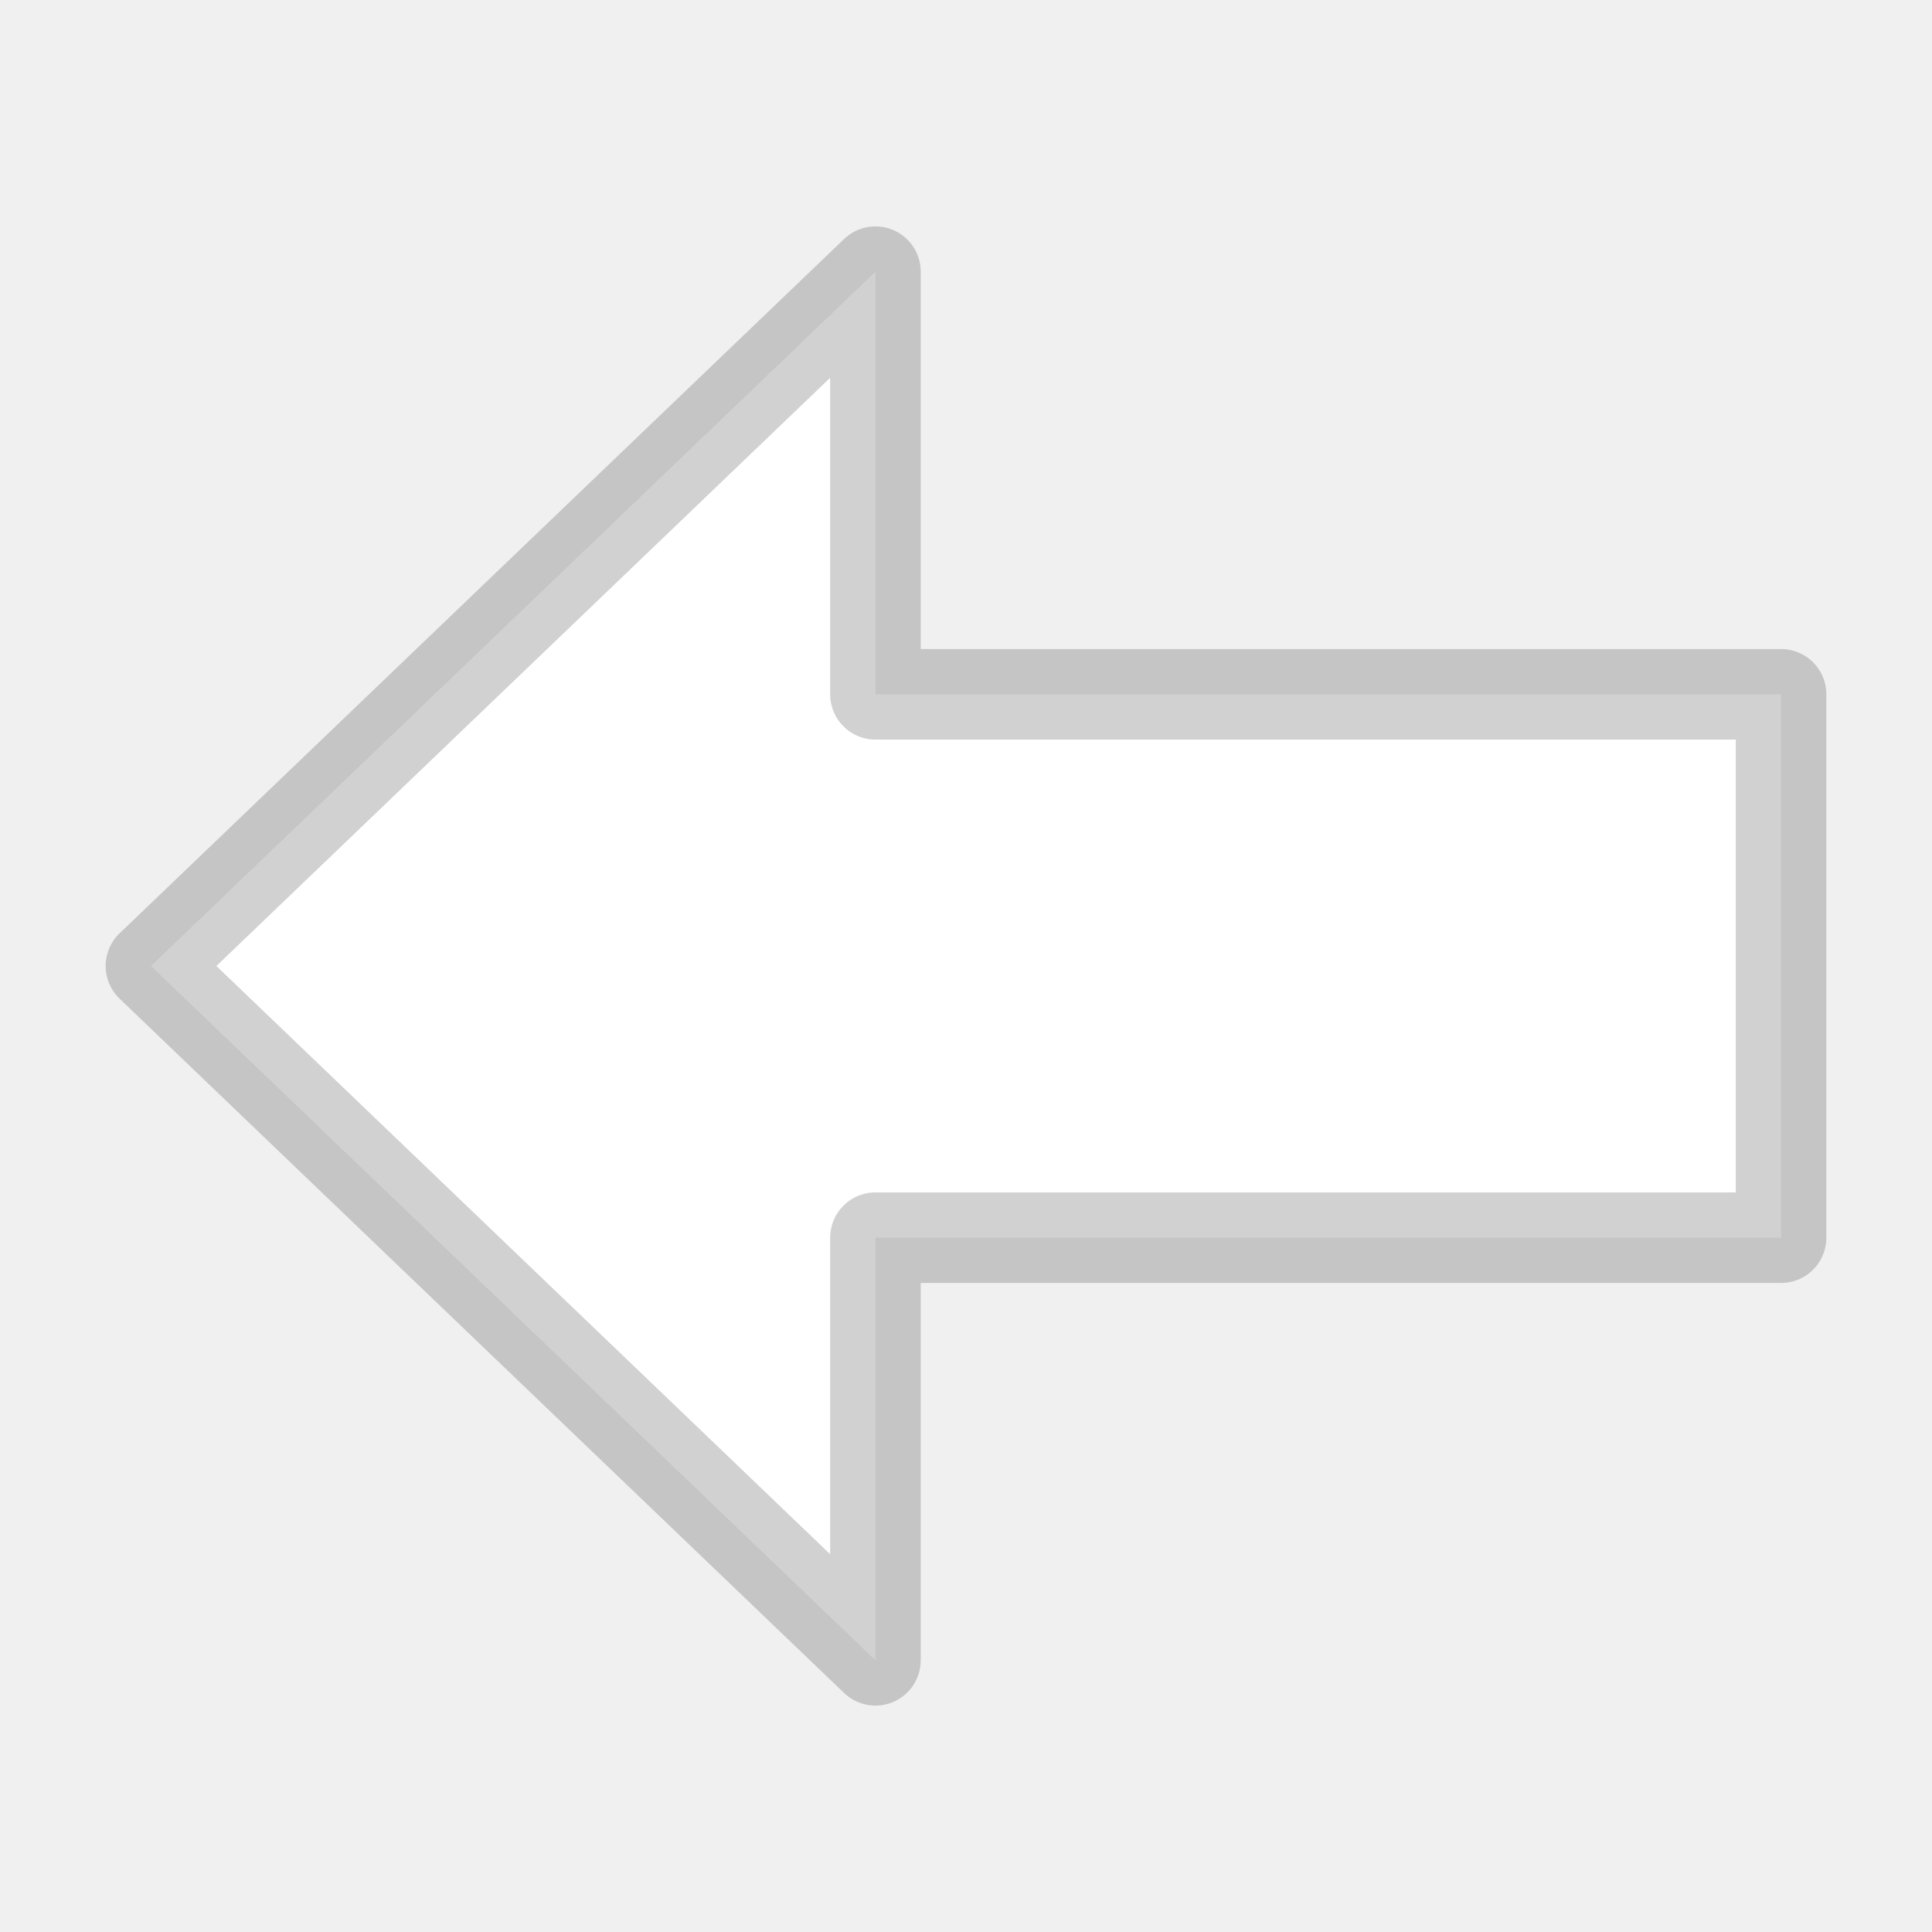
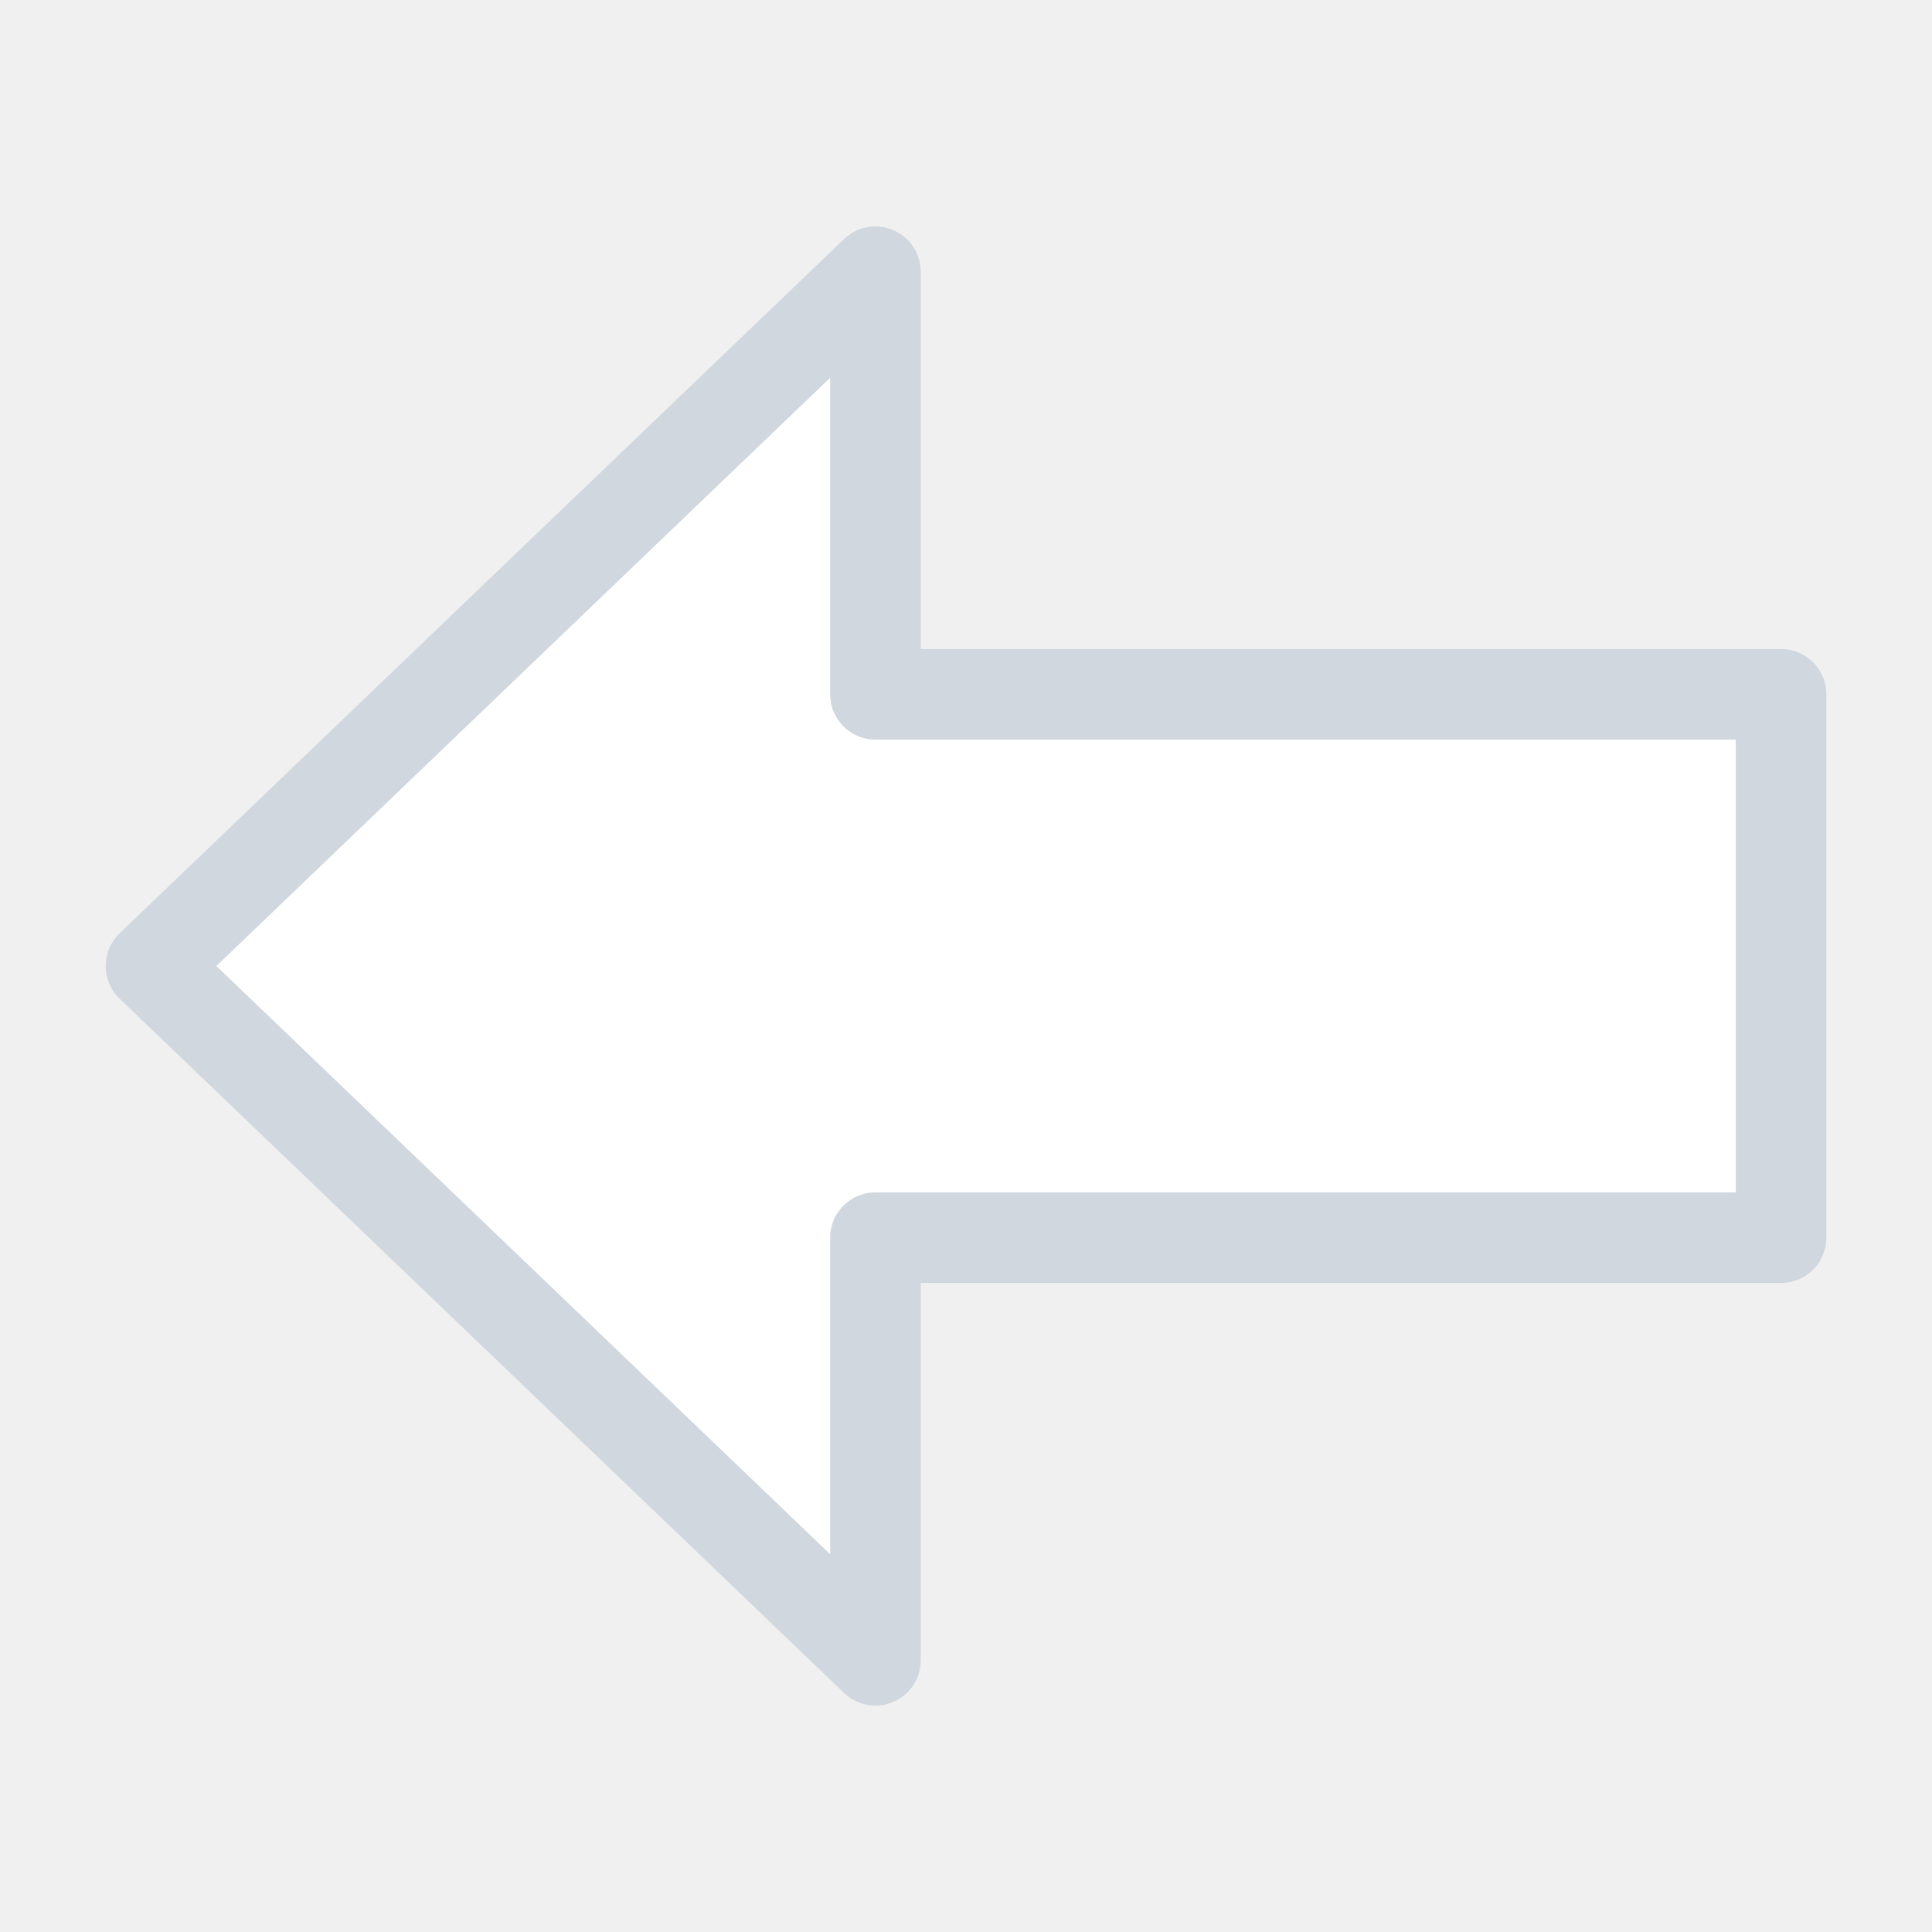
<svg xmlns="http://www.w3.org/2000/svg" viewBox="0 0 64 64" role="img" aria-label="ซ้าย">
-   <path fill="white" stroke="rgba(0,0,0,.18)" stroke-width="3" stroke-linejoin="round" d="M5 32 29 9v14h30v18H29v14L5 32z" />
+   <g transform="rotate(180 32 32)">
+     <path fill="white" stroke="#d1d7df" stroke-width="3" stroke-linejoin="round" d="m59 32-24-23v14H5v18h30v14l24-23z" />
+   </g>
</svg>
